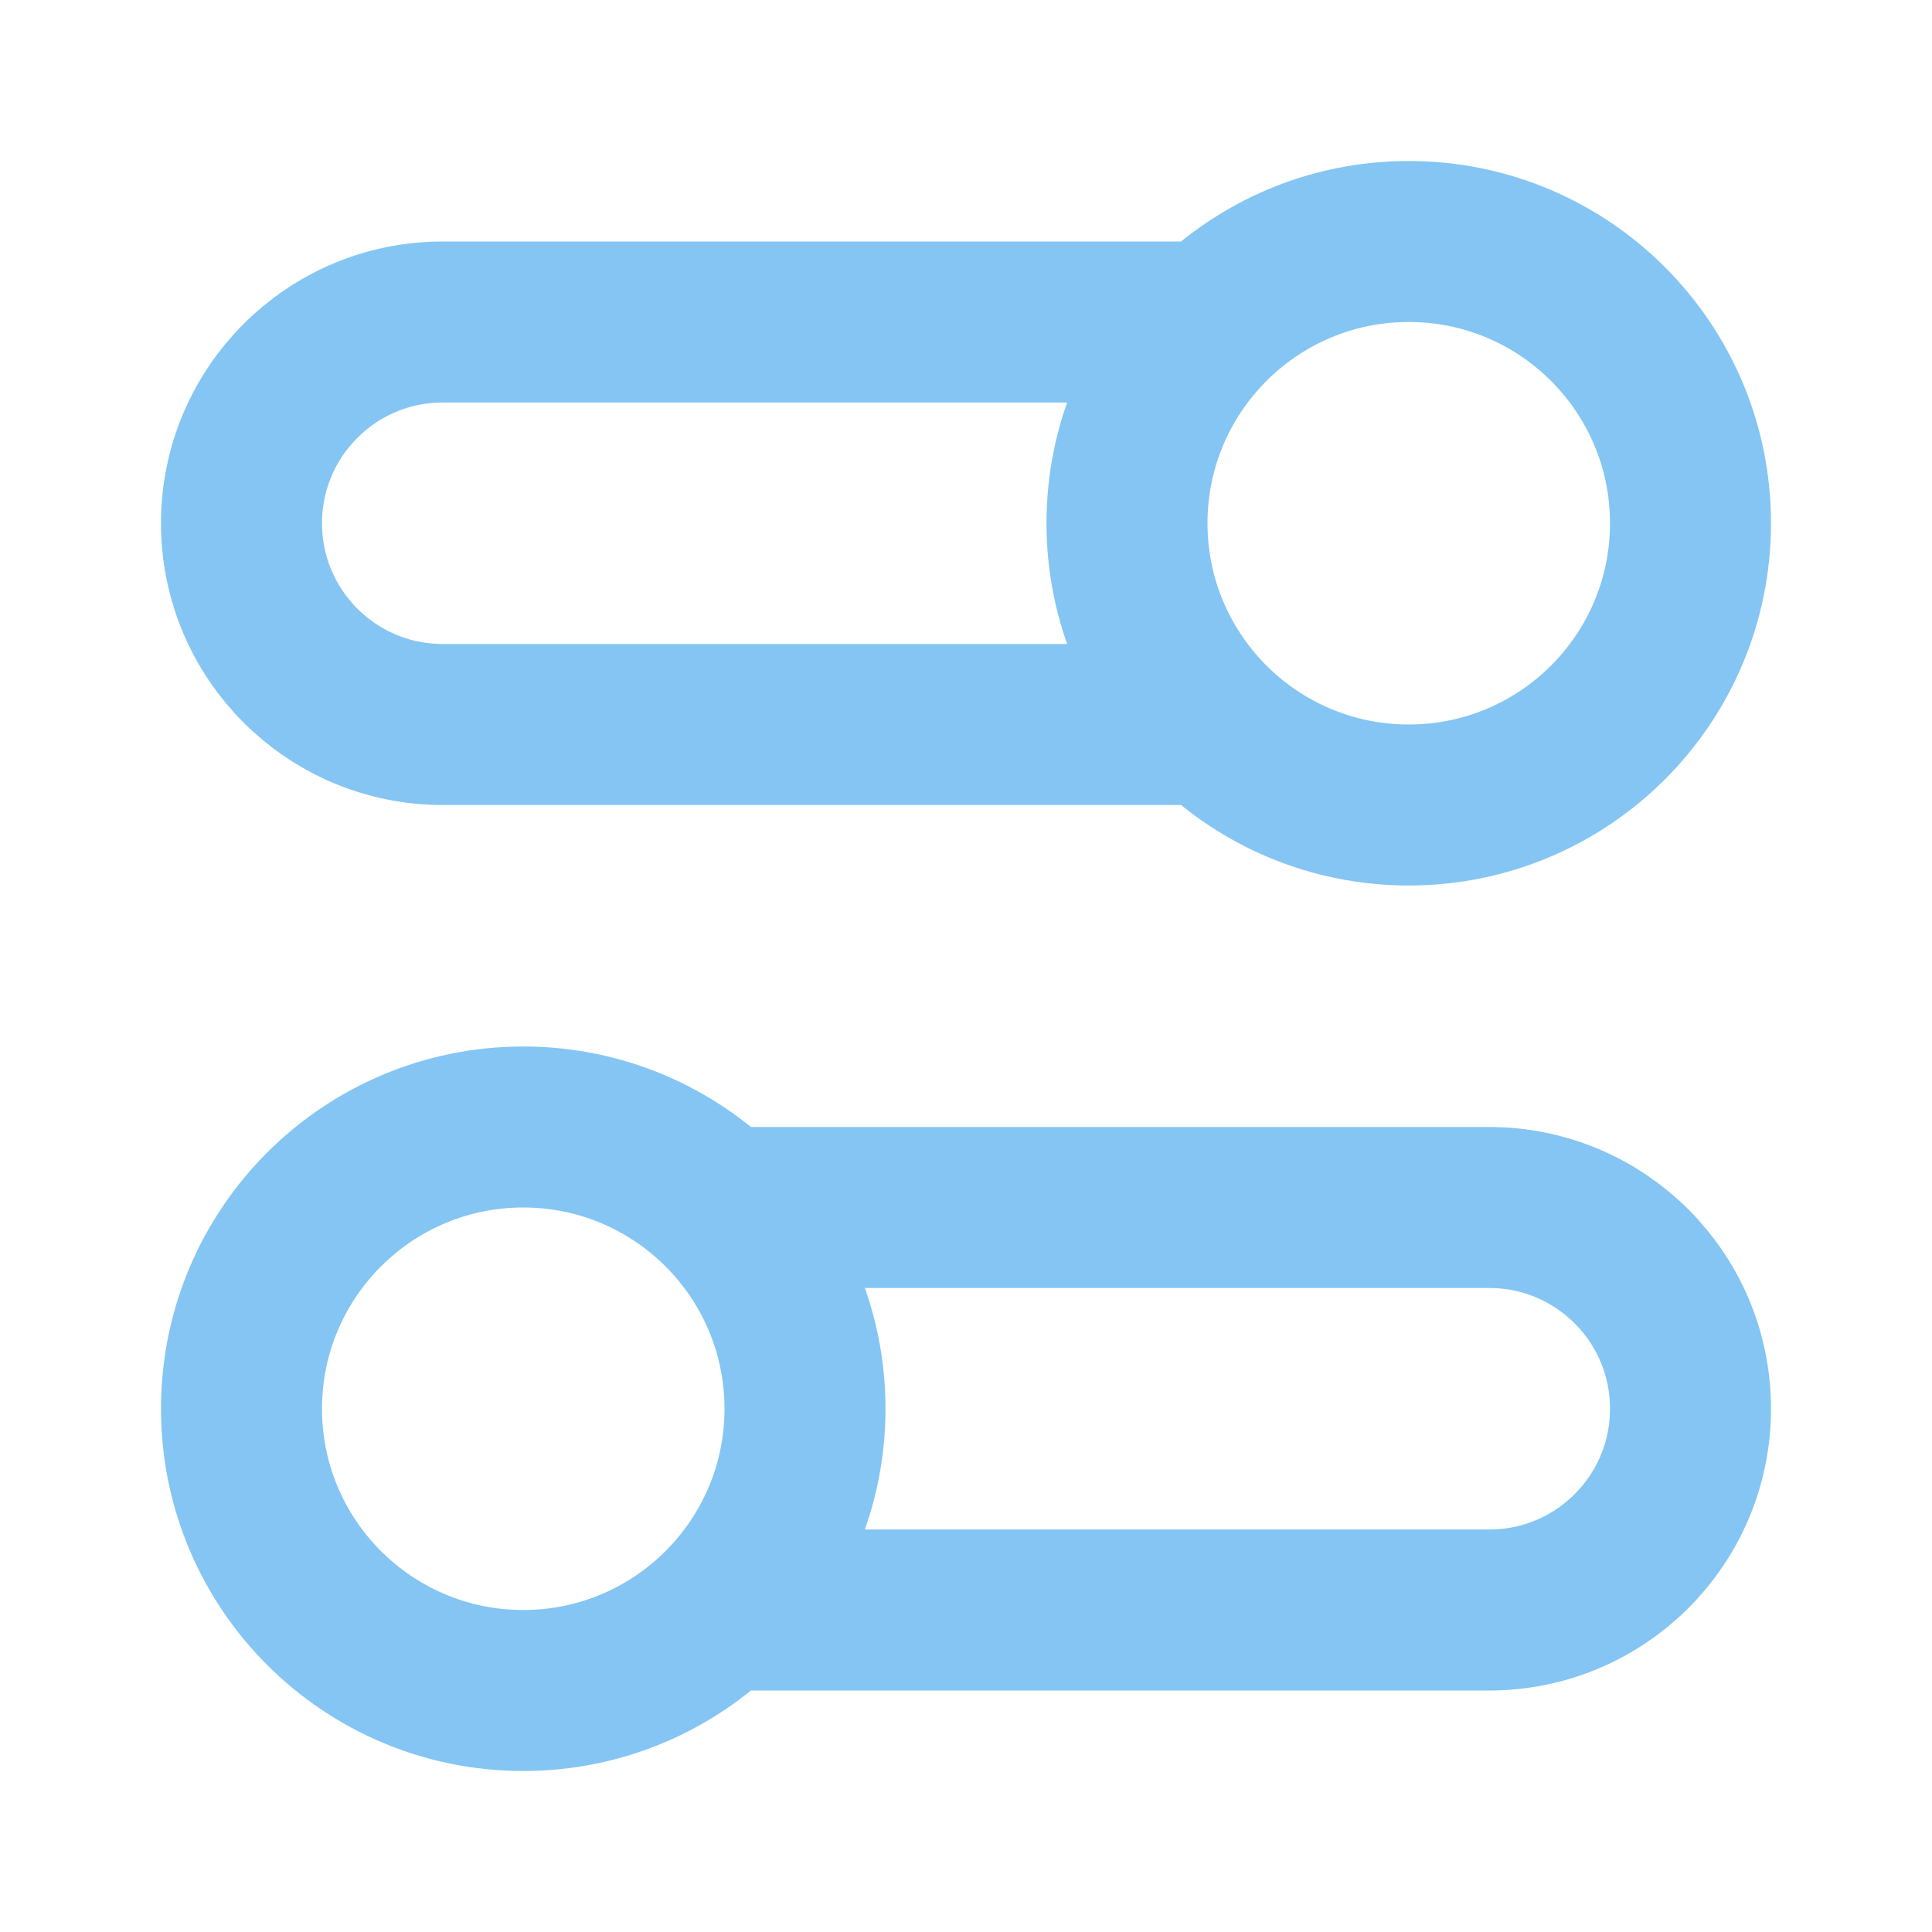
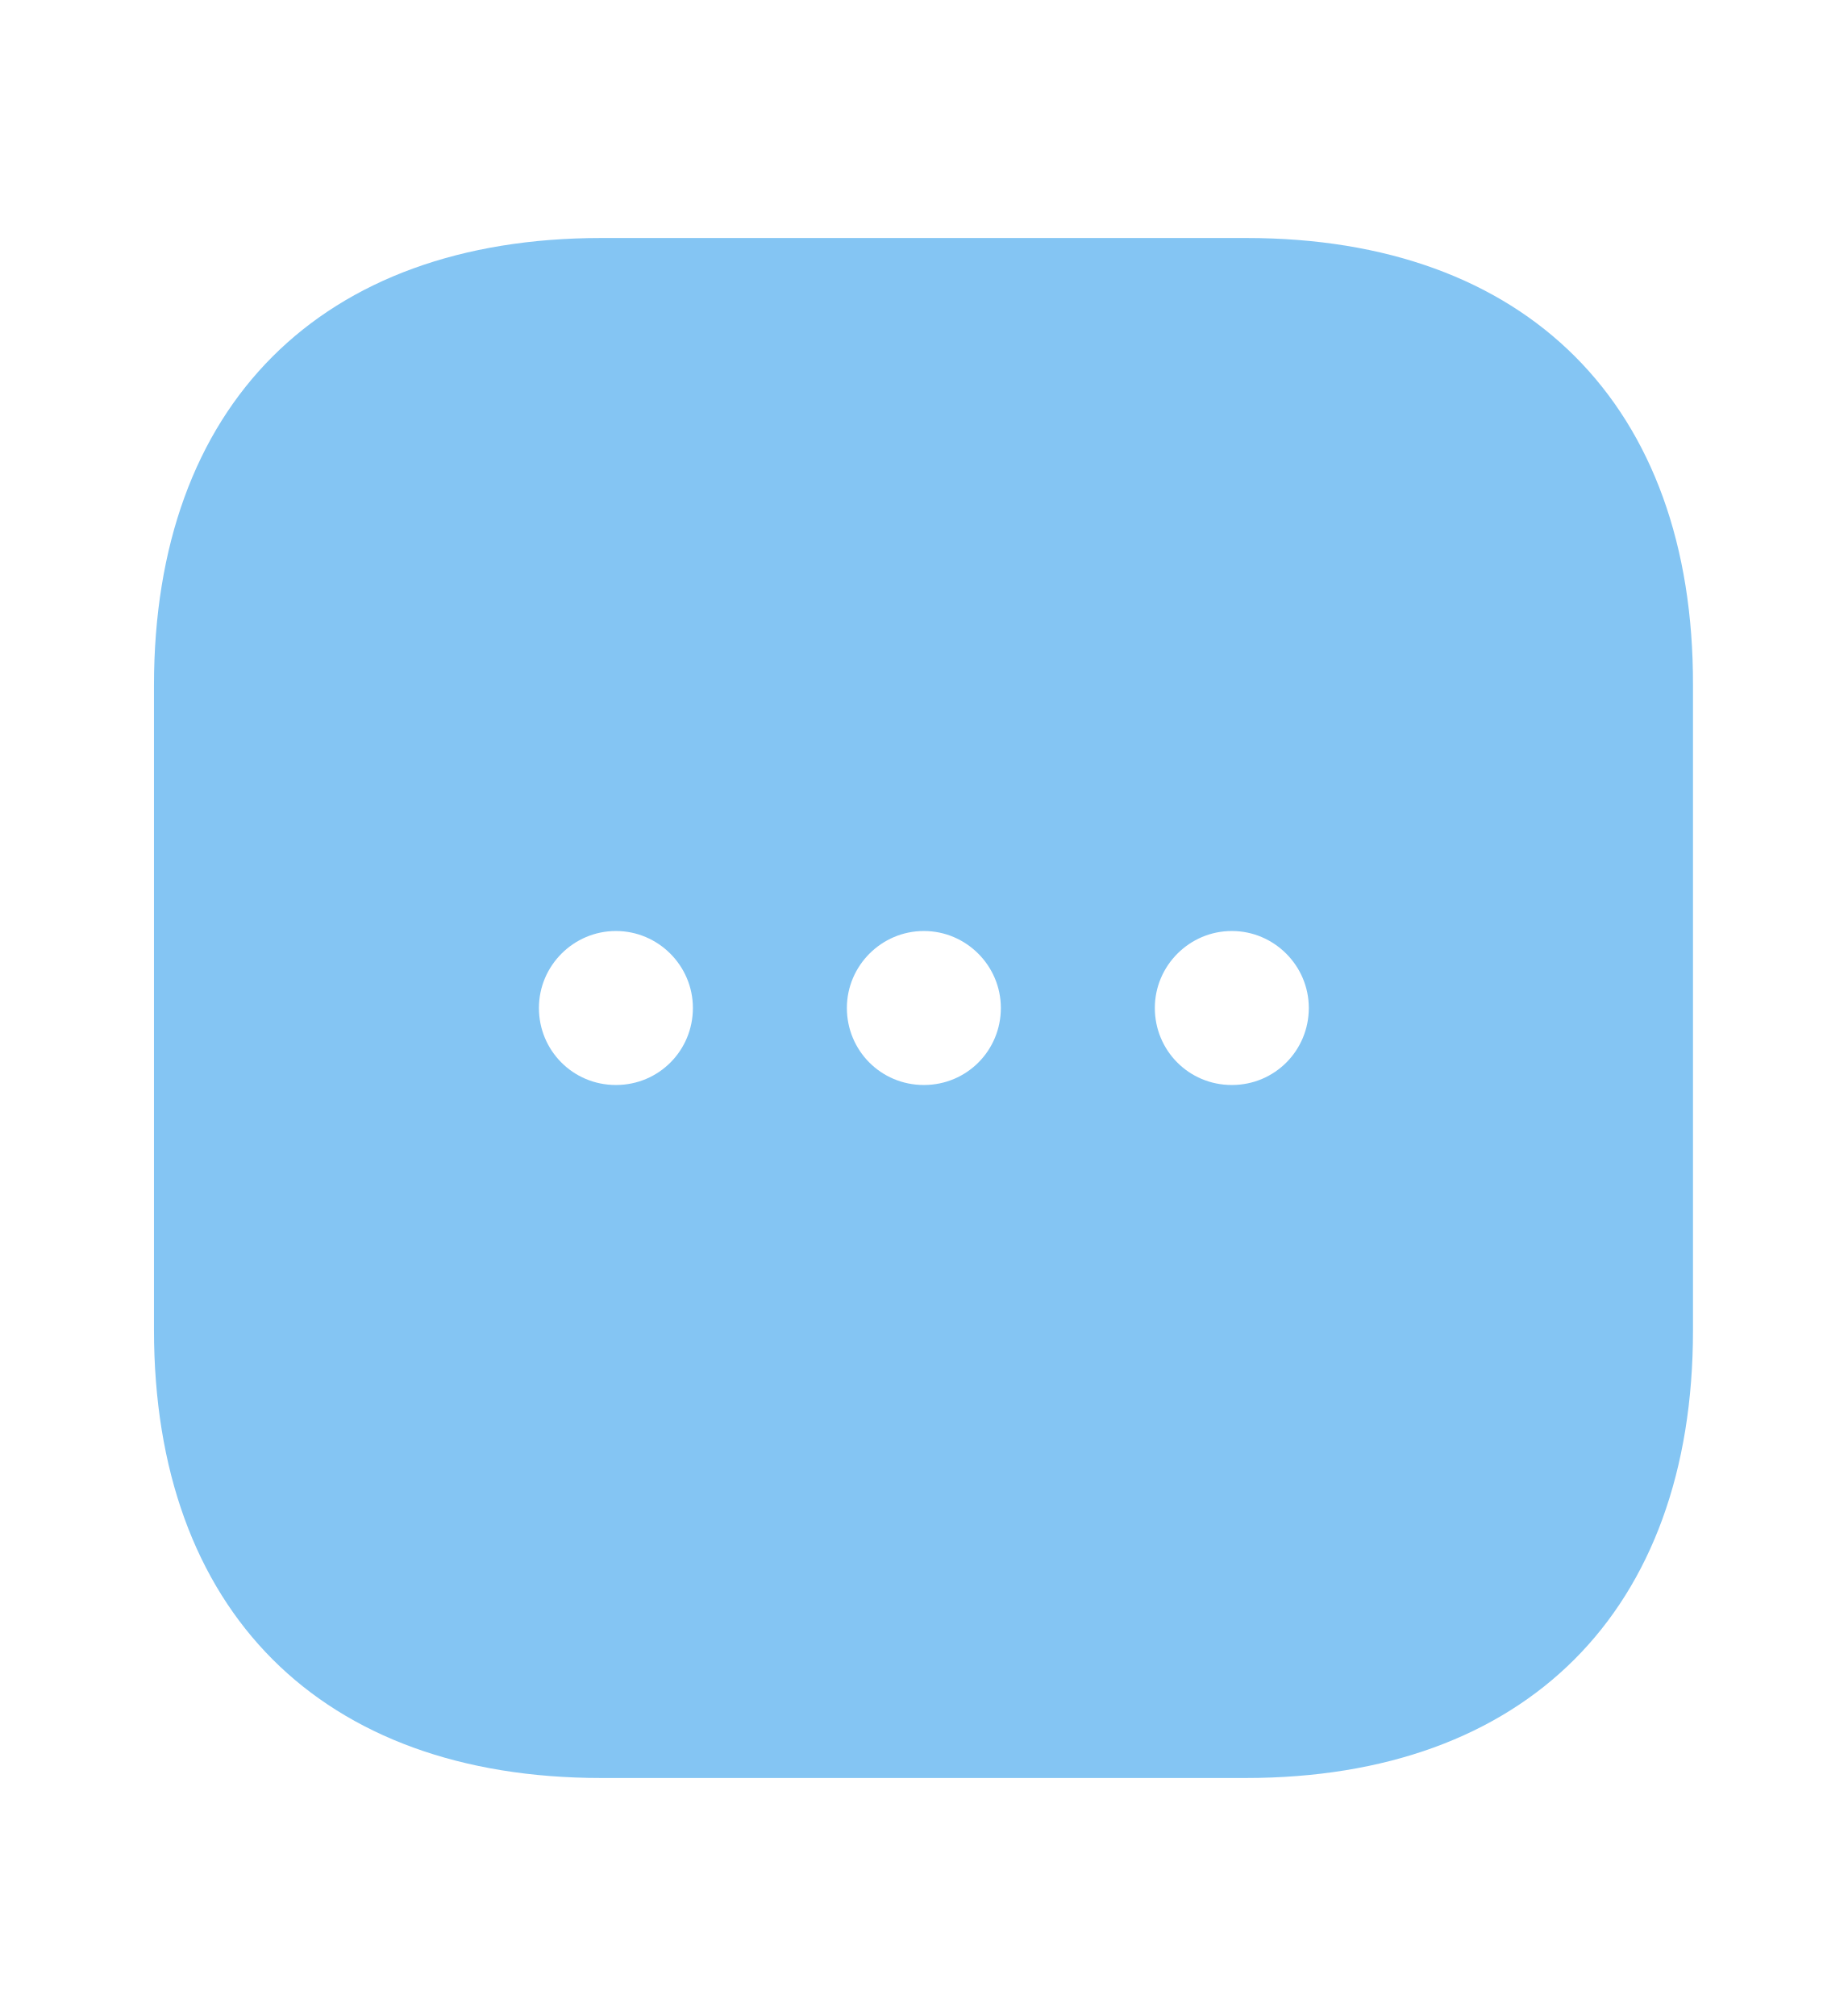
- <svg xmlns="http://www.w3.org/2000/svg" width="24" height="24" viewBox="0 0 24 24" fill="none">
-   <path d="M15.05 9H5.5C4.119 9 3 7.881 3 6.5C3 5.119 4.119 4 5.5 4H15.05M8.949 20H18.5C19.881 20 21 18.881 21 17.5C21 16.119 19.881 15 18.5 15H8.949M3 17.5C3 19.433 4.567 21 6.5 21C8.433 21 10 19.433 10 17.5C10 15.567 8.433 14 6.5 14C4.567 14 3 15.567 3 17.5ZM21 6.5C21 8.433 19.433 10 17.5 10C15.567 10 14 8.433 14 6.5C14 4.567 15.567 3 17.5 3C19.433 3 21 4.567 21 6.5Z" stroke="#84C5F3" stroke-width="2" stroke-linecap="round" stroke-linejoin="round" />
+ <svg xmlns="http://www.w3.org/2000/svg" width="22" height="24" viewBox="0 0 24 24" fill="none">
+   <path d="M16.19 2H7.81C4.17 2 2 4.17 2 7.81V16.18C2 19.83 4.17 22 7.81 22H16.18C19.82 22 21.99 19.83 21.99 16.19V7.81C22 4.17 19.83 2 16.19 2ZM8 13C7.44 13 7 12.55 7 12C7 11.45 7.45 11 8 11C8.55 11 9 11.45 9 12C9 12.55 8.56 13 8 13ZM12 13C11.44 13 11 12.55 11 12C11 11.45 11.45 11 12 11C12.55 11 13 11.45 13 12C13 12.55 12.56 13 12 13ZM16 13C15.44 13 15 12.55 15 12C15 11.45 15.45 11 16 11C16.55 11 17 11.45 17 12C17 12.55 16.56 13 16 13Z" fill="#84C5F3" />
</svg>
